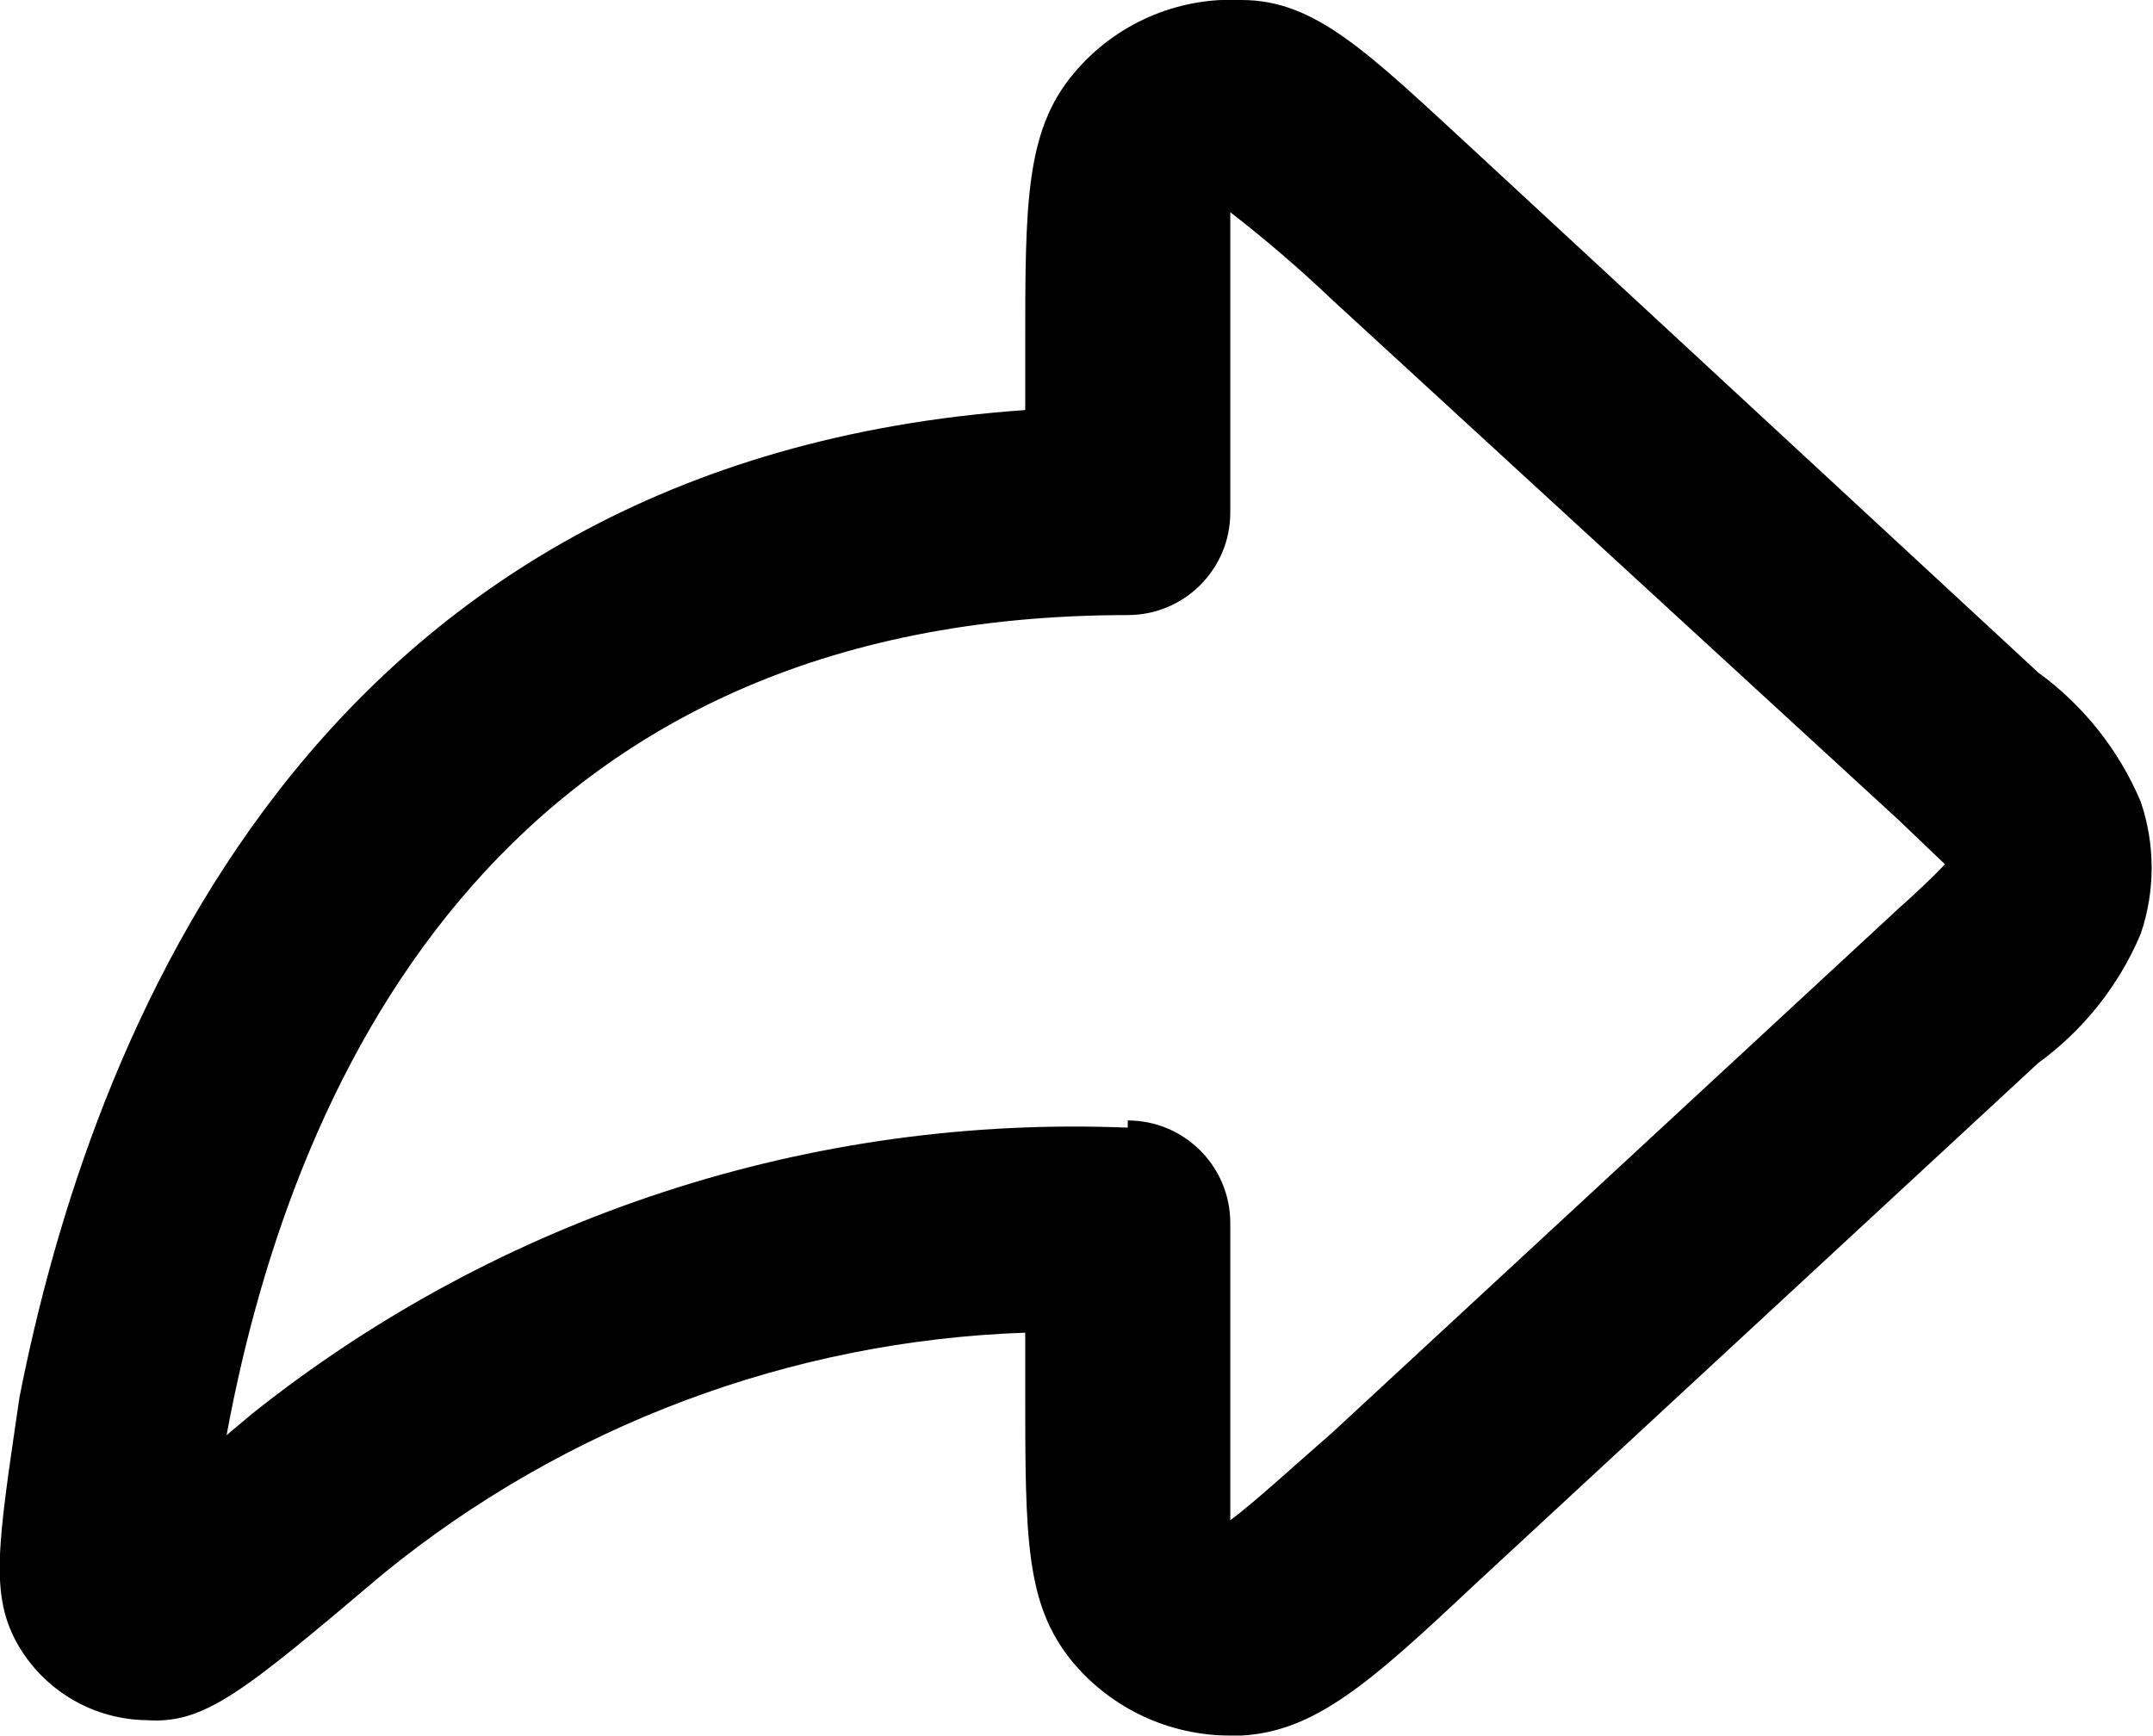
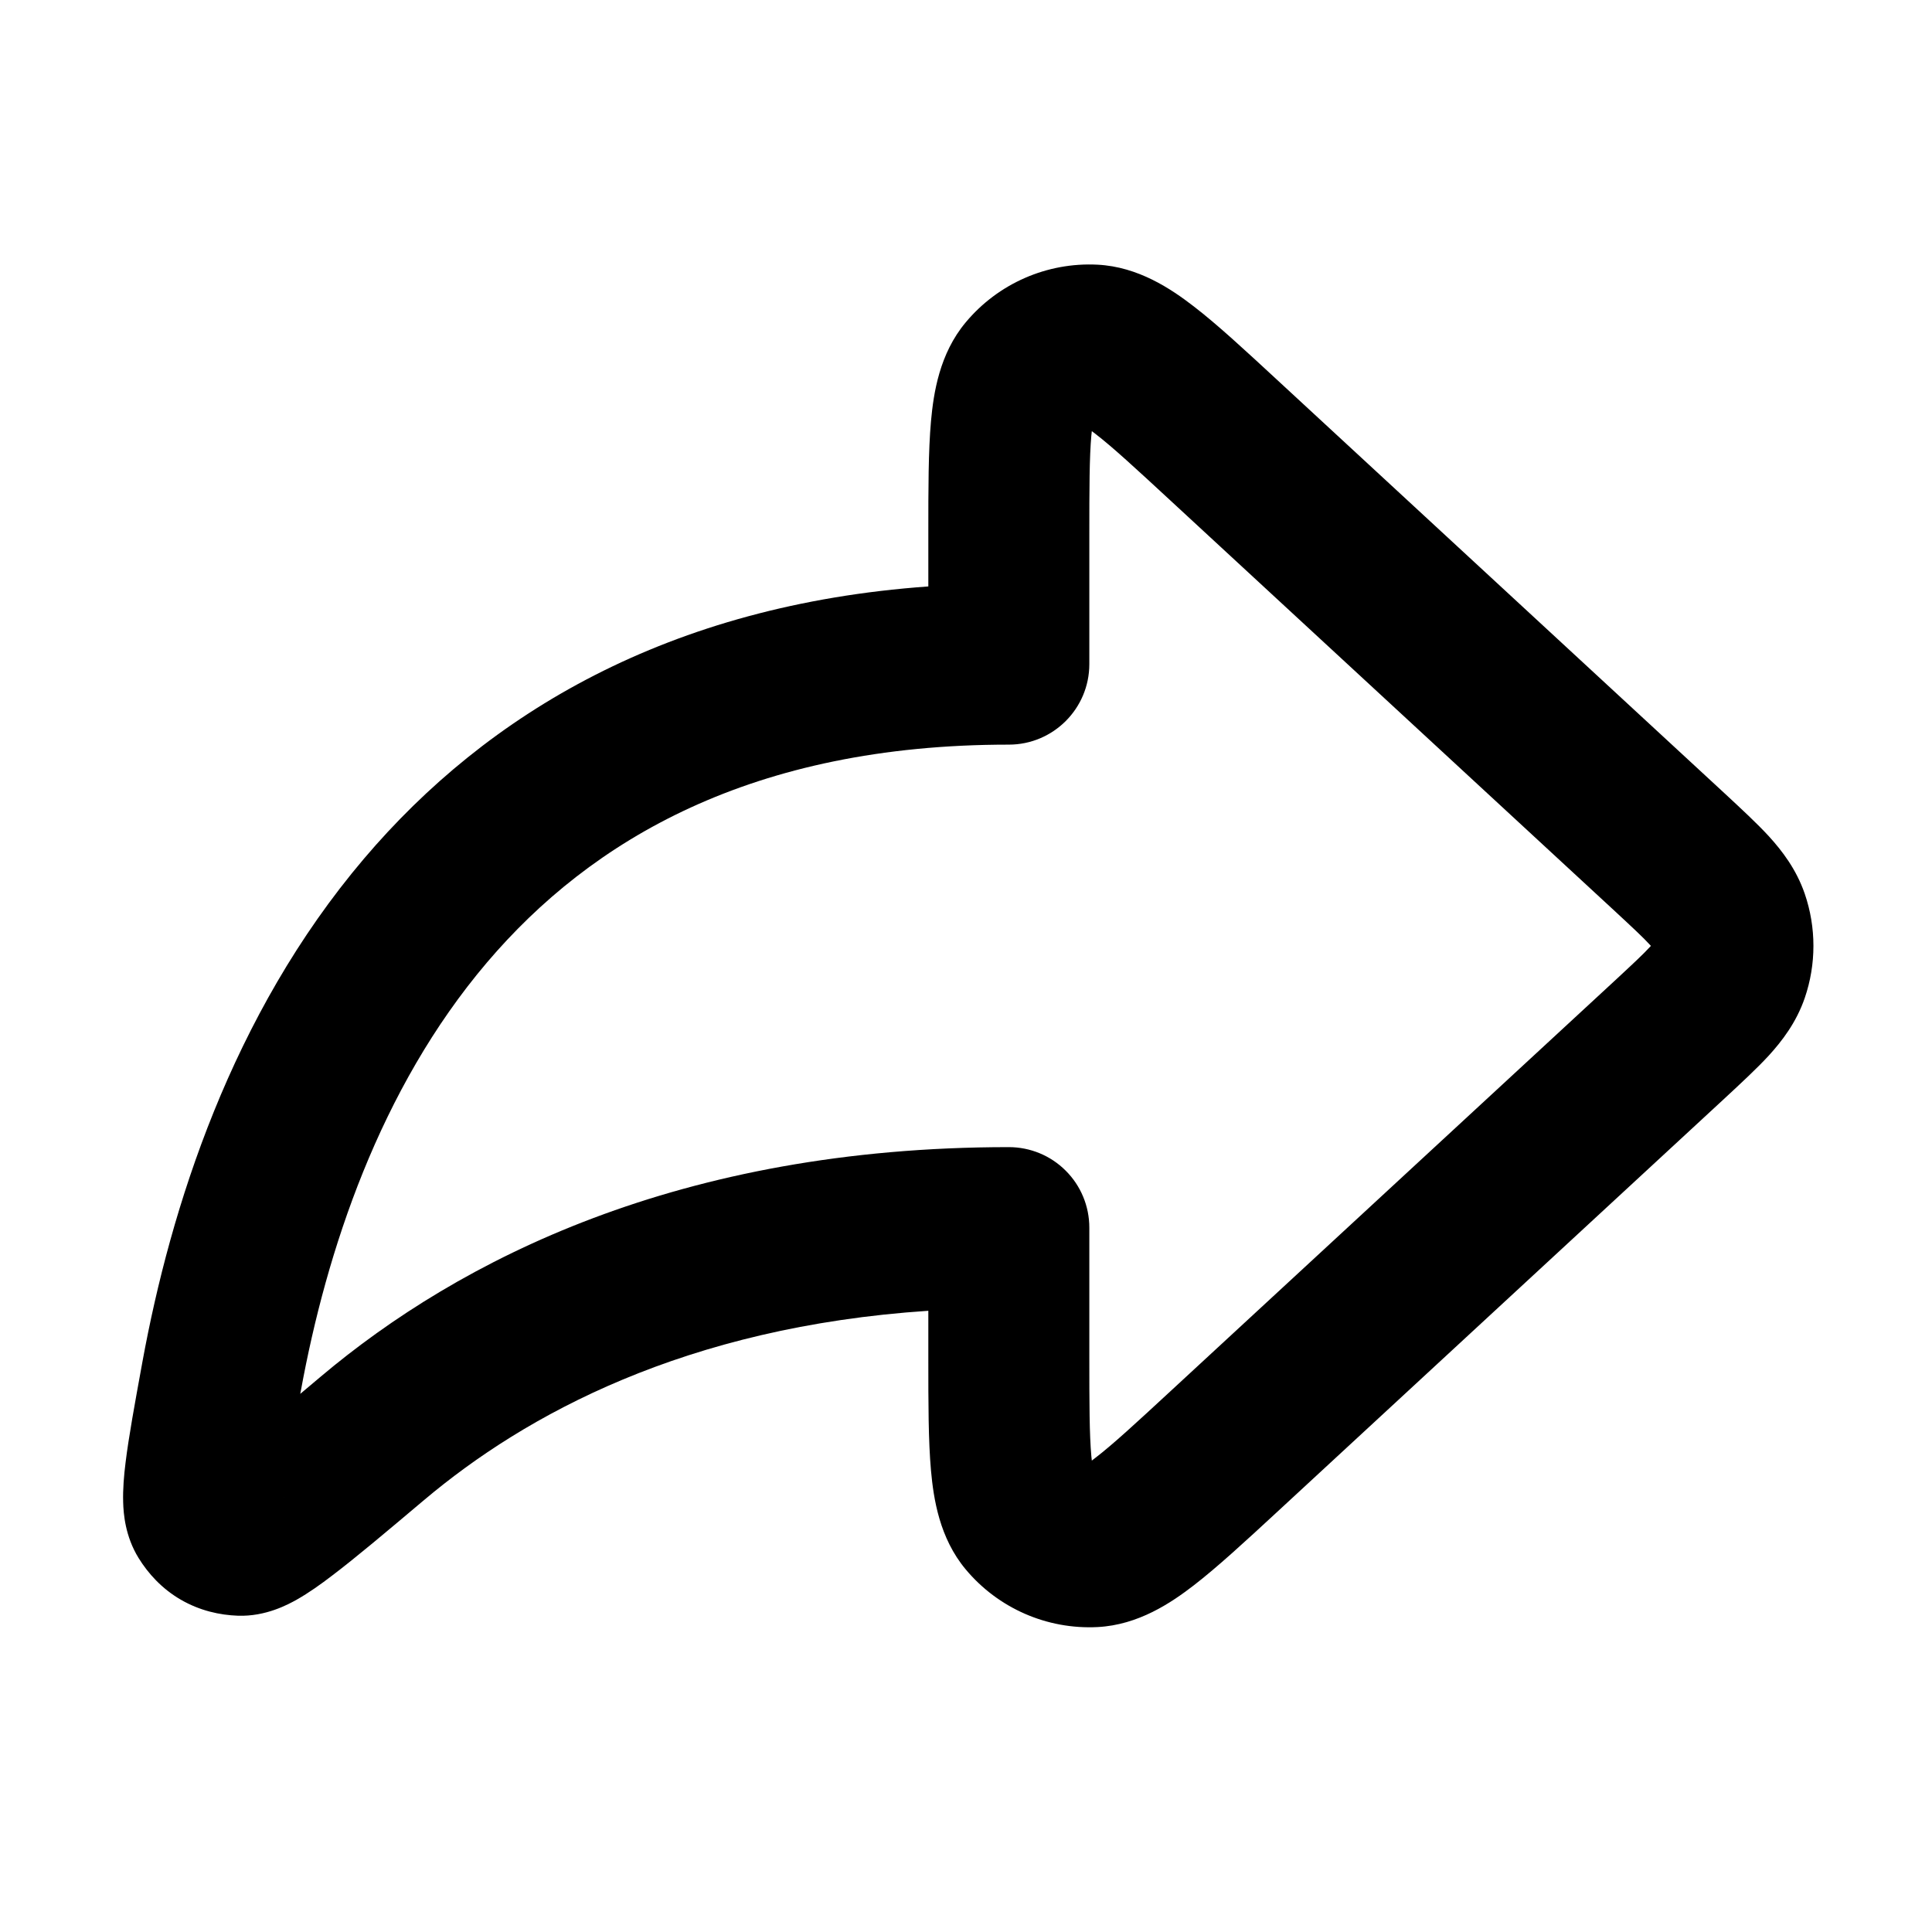
- <svg xmlns="http://www.w3.org/2000/svg" viewBox="0 0 21 16.93">
-   <g id="Layer_2" data-name="Layer 2">
-     <g id="forward">
-       <path d="M12,16.93a2,2,0,0,1-1.54-.72C10,15.65,10,15,10,13.56V13a10.49,10.49,0,0,0-6.26,2.35C2.38,16.5,2,16.82,1.43,16.78a1.47,1.47,0,0,1-1.24-.71c-.3-.5-.21-1,0-2.44C.87,10.18,3,4.49,10,4V3.37C10,2,10,1.28,10.47.72A2,2,0,0,1,12.11,0c.72,0,1.23.51,2.26,1.46l5.51,5.1a3,3,0,0,1,1,1.26,2,2,0,0,1,0,1.29,3,3,0,0,1-1,1.26l-5.51,5.1c-1,.94-1.54,1.42-2.26,1.46Zm-1-6a1,1,0,0,1,1,1v1.6c0,.5,0,1,0,1.3.23-.17.61-.52,1-.86l5.51-5.1c.18-.16.37-.34.46-.44L18.52,8,13,2.93a13,13,0,0,0-1-.86c0,.28,0,.8,0,1.3V5a1,1,0,0,1-1,1c-6,0-8.12,4.37-8.79,8v0l.25-.21A12.87,12.87,0,0,1,11,11Zm.89-9h0Z" />
-     </g>
-   </g>
+ <svg xmlns="http://www.w3.org/2000/svg" width="24" height="24" viewBox="0 0 24 24" fill="none">
+   <path fill-rule="evenodd" clip-rule="evenodd" d="M11.996 4.005C12.399 3.522 13.006 3.256 13.634 3.288C14.142 3.314 14.549 3.59 14.828 3.805C15.122 4.031 15.467 4.351 15.863 4.717L21.432 9.863C21.631 10.048 21.824 10.226 21.974 10.389C22.136 10.567 22.314 10.797 22.419 11.102C22.563 11.522 22.563 11.978 22.419 12.398C22.314 12.703 22.136 12.933 21.974 13.111C21.824 13.274 21.631 13.452 21.432 13.637L15.864 18.783C15.468 19.149 15.122 19.468 14.828 19.695C14.549 19.91 14.142 20.186 13.634 20.212C13.006 20.244 12.399 19.978 11.996 19.495C11.67 19.105 11.597 18.619 11.565 18.267C11.532 17.898 11.532 17.427 11.532 16.888L11.532 16.283C8.512 16.483 6.524 17.576 5.272 18.631L5.248 18.651C4.789 19.038 4.414 19.354 4.129 19.57C3.986 19.68 3.834 19.788 3.687 19.871C3.58 19.931 3.302 20.083 2.956 20.071C2.73 20.063 2.483 20.009 2.246 19.872C2.01 19.735 1.841 19.547 1.722 19.355C1.554 19.083 1.534 18.801 1.53 18.663C1.525 18.498 1.54 18.326 1.56 18.167C1.598 17.855 1.674 17.44 1.764 16.946L1.77 16.913C2.118 15.015 2.871 12.61 4.523 10.665C6.055 8.861 8.308 7.515 11.532 7.285L11.532 6.612C11.532 6.073 11.532 5.602 11.565 5.233C11.597 4.881 11.67 4.395 11.996 4.005ZM13.563 5.356C13.561 5.373 13.559 5.391 13.557 5.411C13.533 5.68 13.532 6.06 13.532 6.657V8.25C13.532 8.802 13.084 9.25 12.532 9.25C9.344 9.25 7.346 10.43 6.047 11.959C4.714 13.529 4.054 15.546 3.738 17.273C3.735 17.287 3.733 17.301 3.73 17.315C3.81 17.248 3.894 17.177 3.983 17.102C5.707 15.649 8.444 14.25 12.532 14.25C12.797 14.25 13.052 14.355 13.239 14.543C13.427 14.73 13.532 14.985 13.532 15.25V16.843C13.532 17.441 13.533 17.82 13.557 18.088C13.559 18.109 13.561 18.127 13.563 18.144C13.576 18.134 13.591 18.123 13.607 18.11C13.821 17.946 14.1 17.689 14.539 17.283L20.05 12.191C20.283 11.975 20.412 11.855 20.498 11.761C20.501 11.757 20.505 11.754 20.508 11.75C20.505 11.746 20.501 11.743 20.498 11.739C20.412 11.645 20.283 11.525 20.05 11.309L14.539 6.217C14.1 5.811 13.821 5.554 13.607 5.389C13.591 5.377 13.576 5.366 13.563 5.356ZM2.7 18.131C2.7 18.131 2.701 18.131 2.702 18.13ZM3.529 18.596C3.53 18.61 3.529 18.612 3.529 18.602C3.529 18.6 3.529 18.599 3.529 18.596Z" fill="black" />
</svg>
